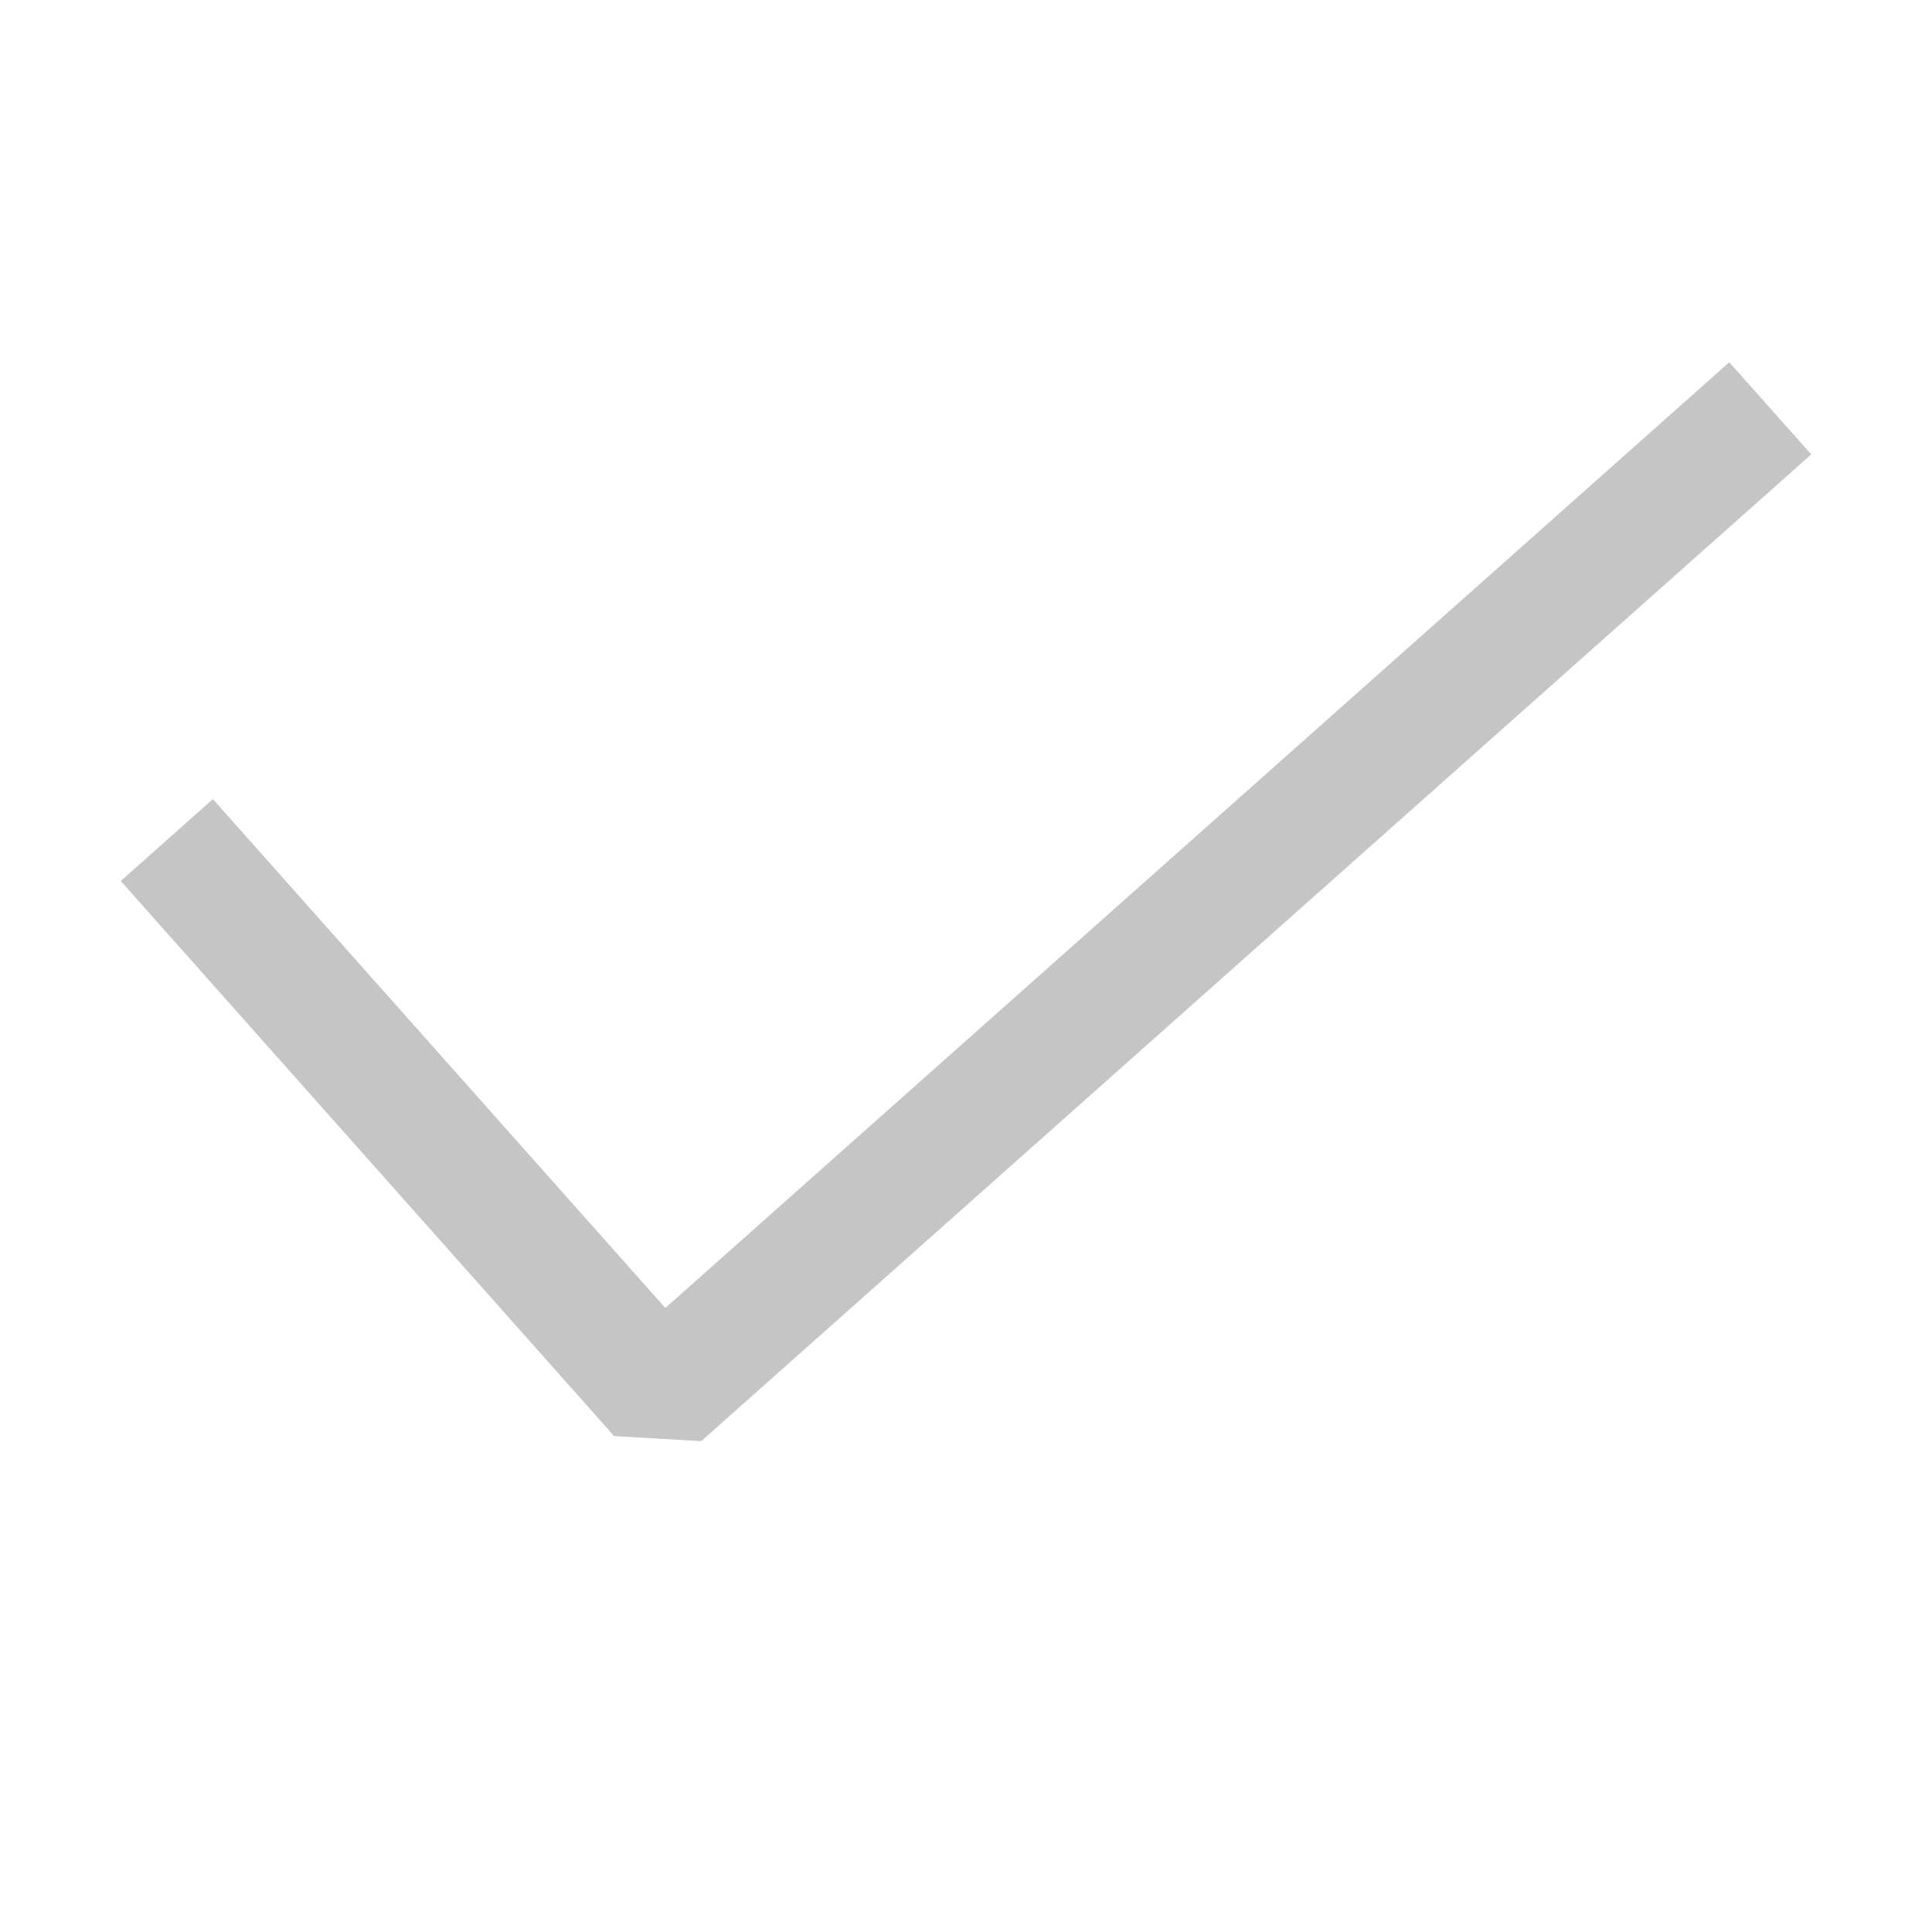
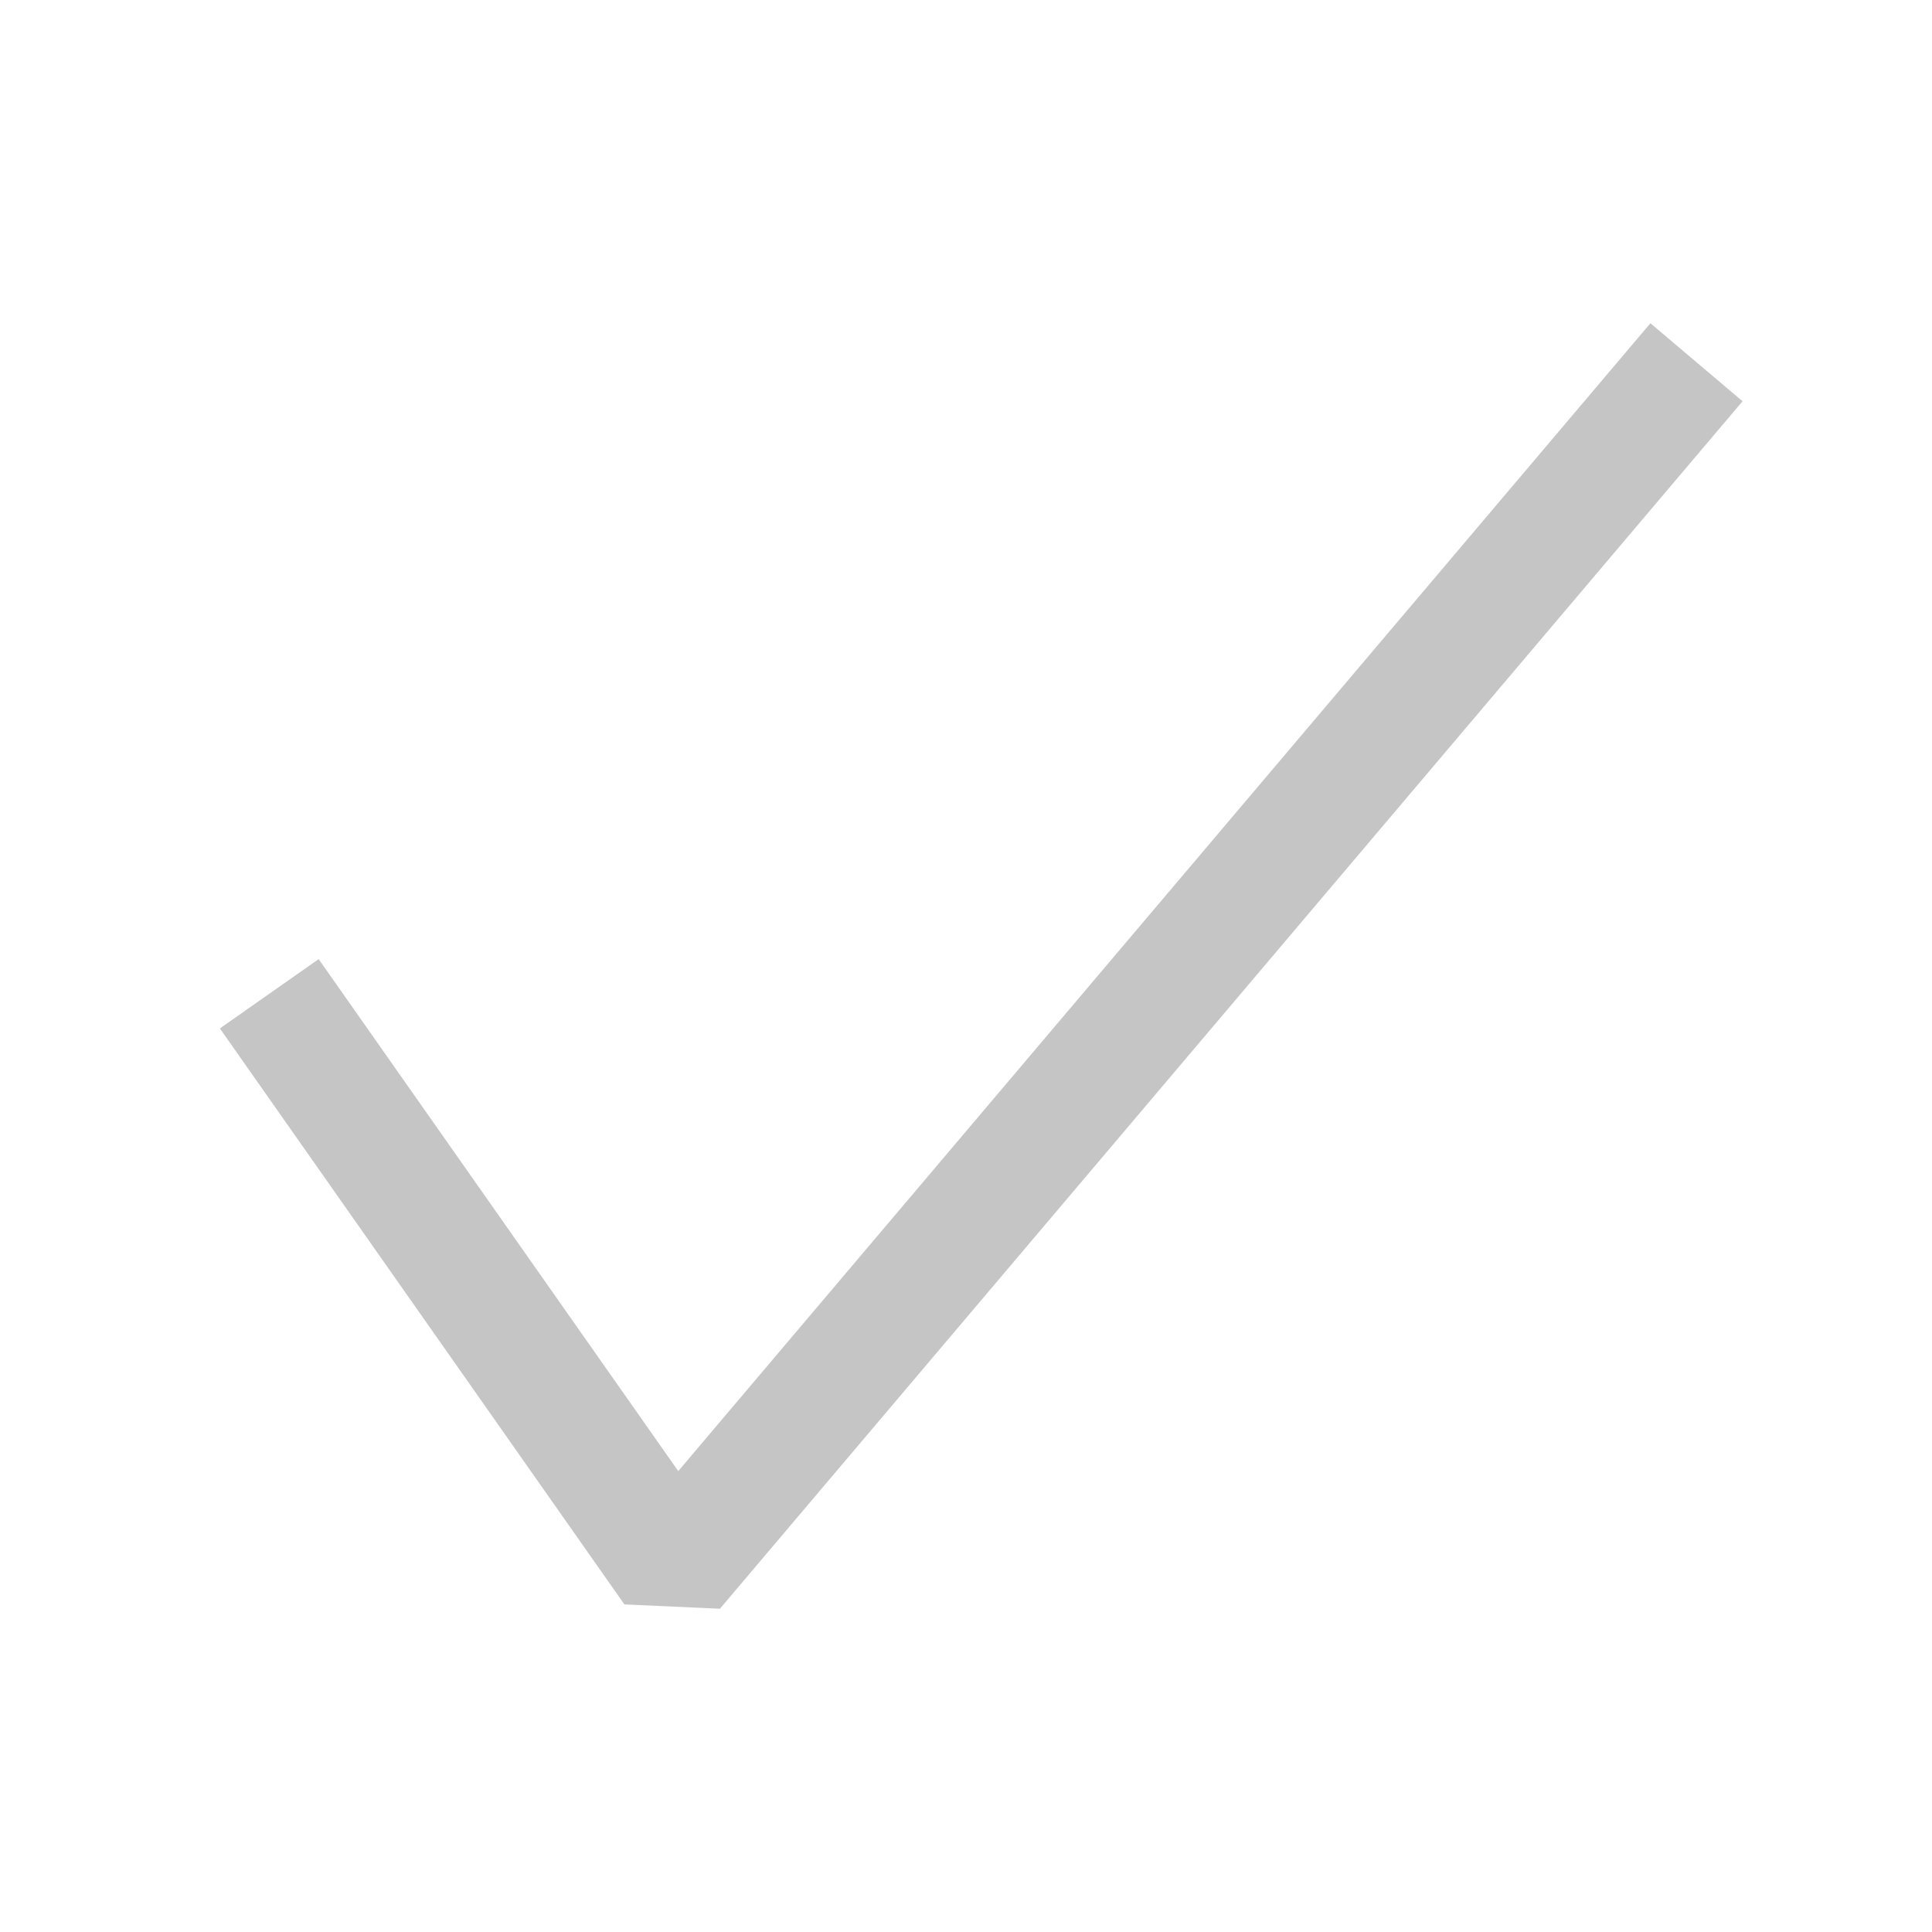
<svg xmlns="http://www.w3.org/2000/svg" width="16" height="16" viewBox="0 0 16 16" fill="none">
-   <path fill-rule="evenodd" clip-rule="evenodd" d="M15 3.763L5.807 11.935L5.086 11.893L1 7.296L1.763 6.618L5.51 10.832L14.321 3L15 3.763Z" fill="#C5C5C5" />
+   <path fill-rule="evenodd" clip-rule="evenodd" d="M14.431 3.323L5.962 13.323L5.171 13.287L1.821 8.517L2.639 7.943L5.617 12.183L13.668 2.677L14.431 3.323Z" fill="#C5C5C5" />
</svg>
